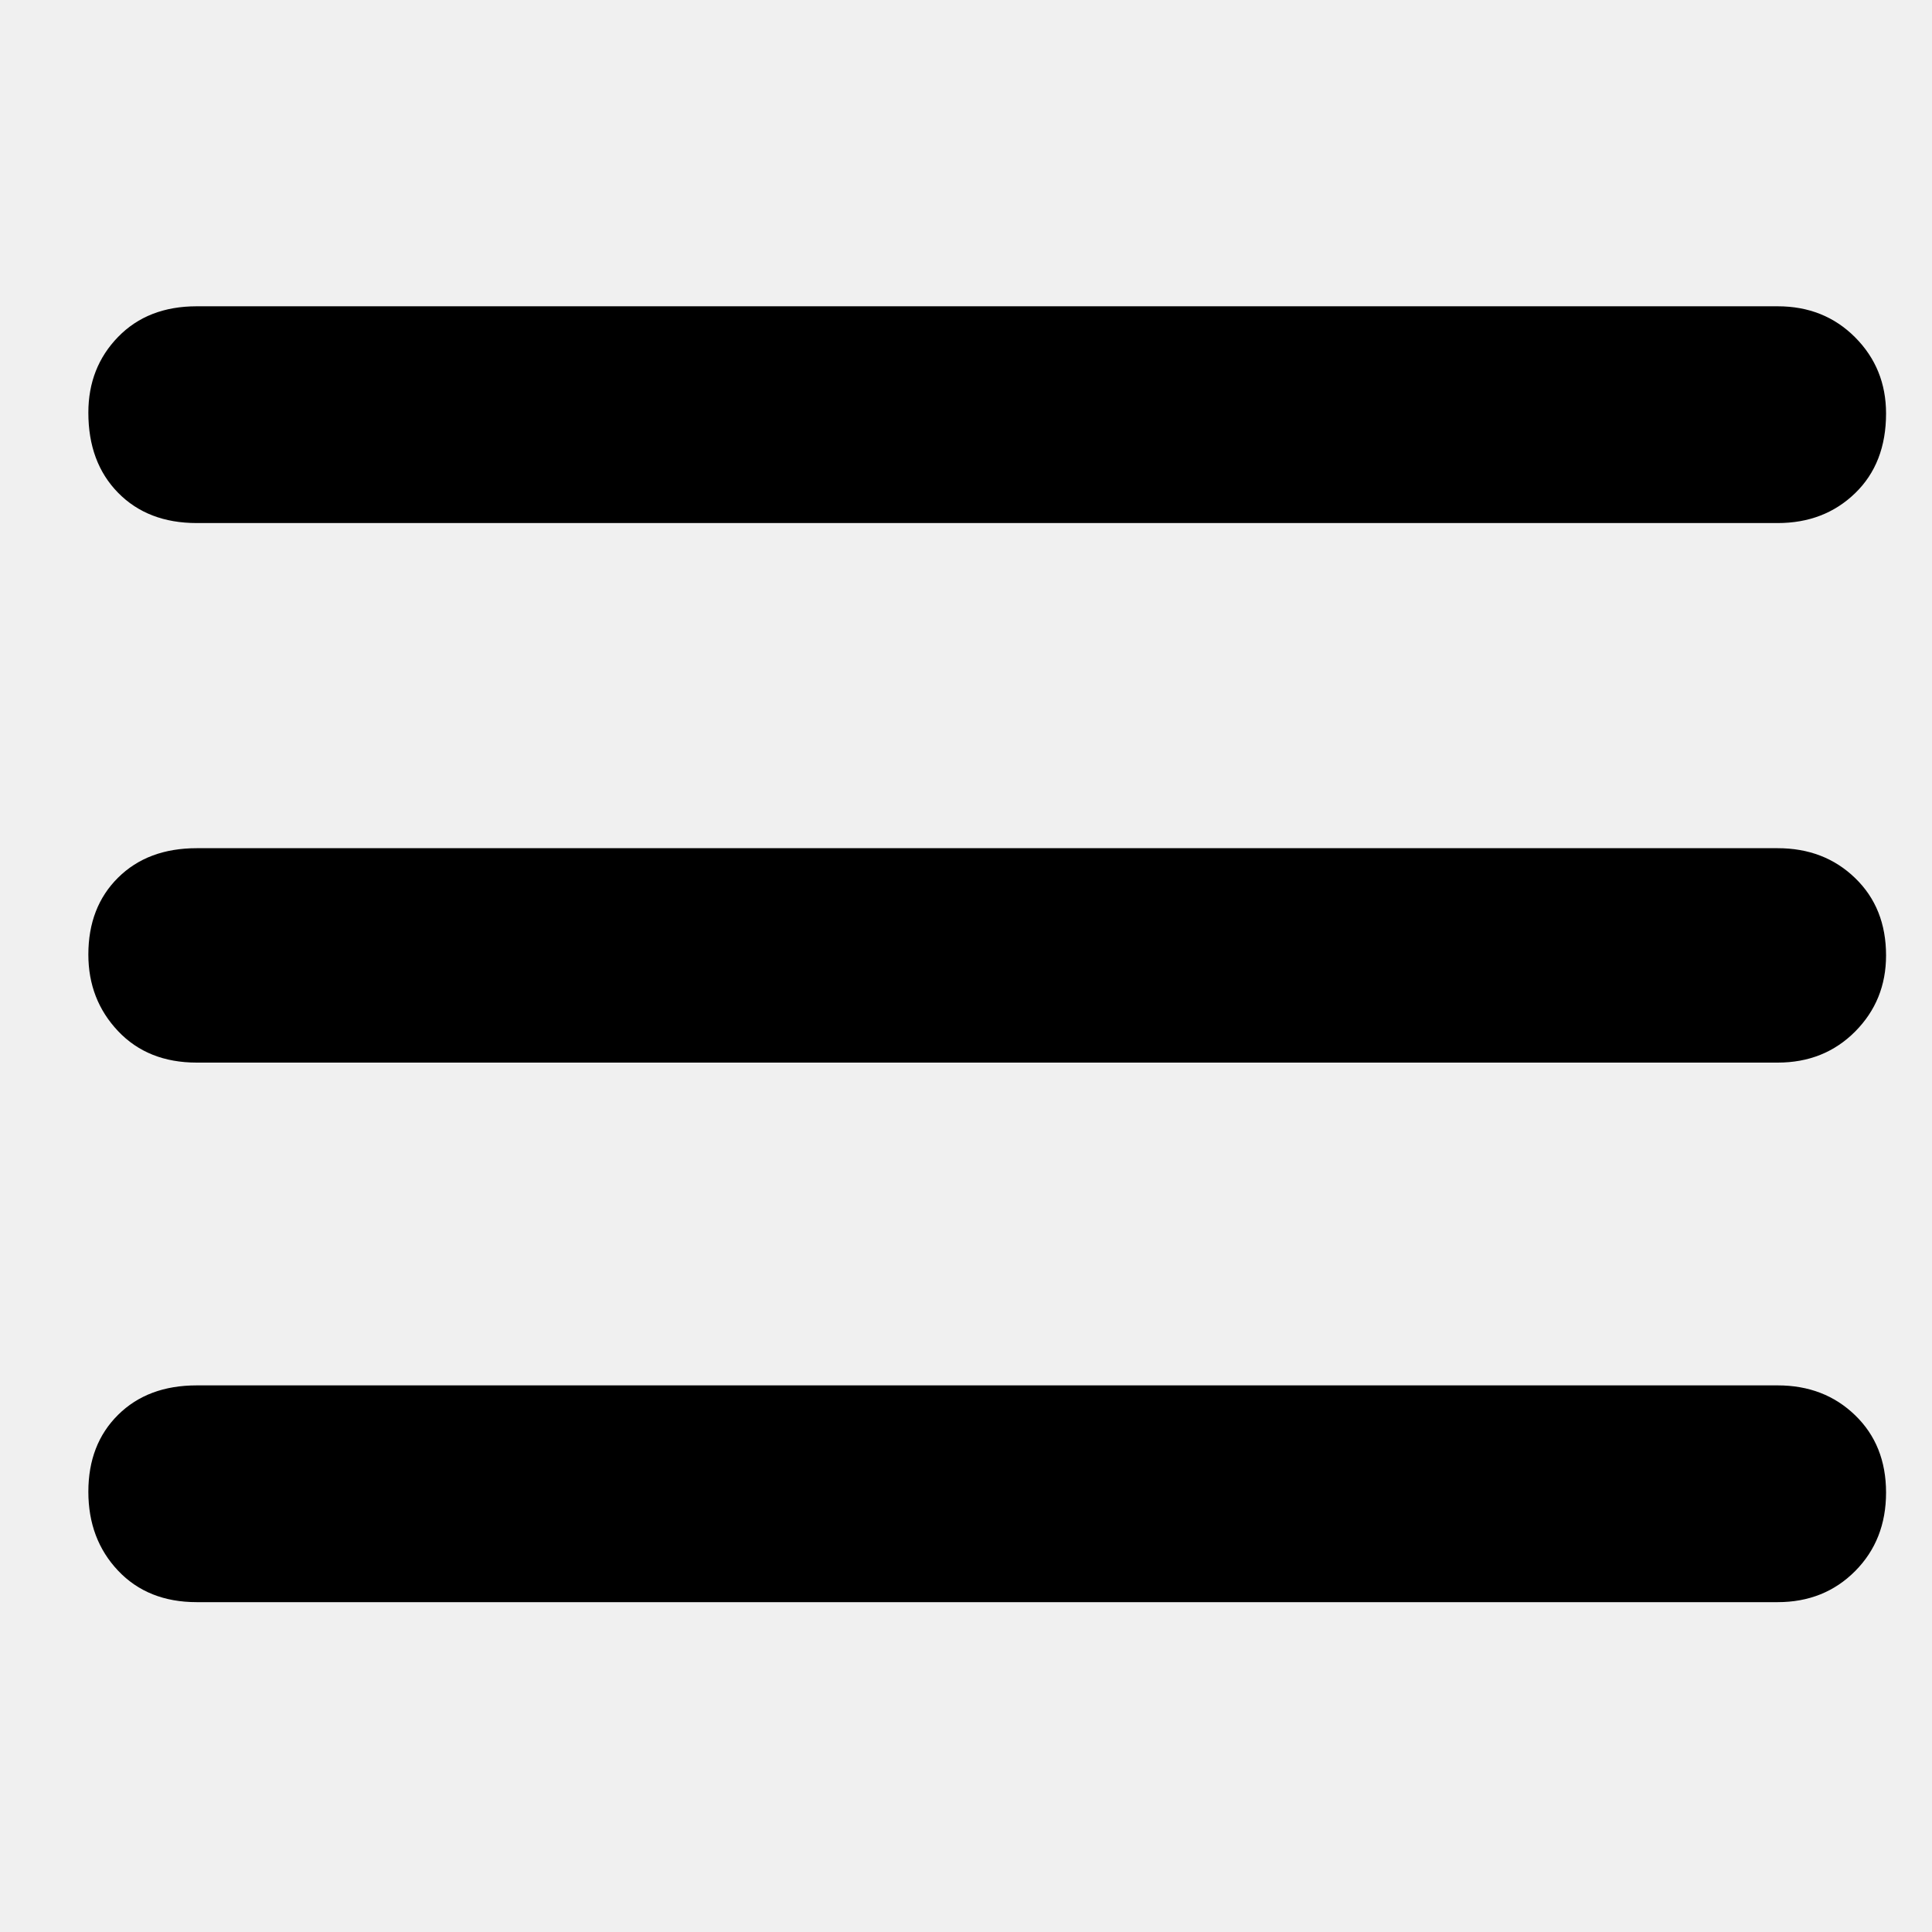
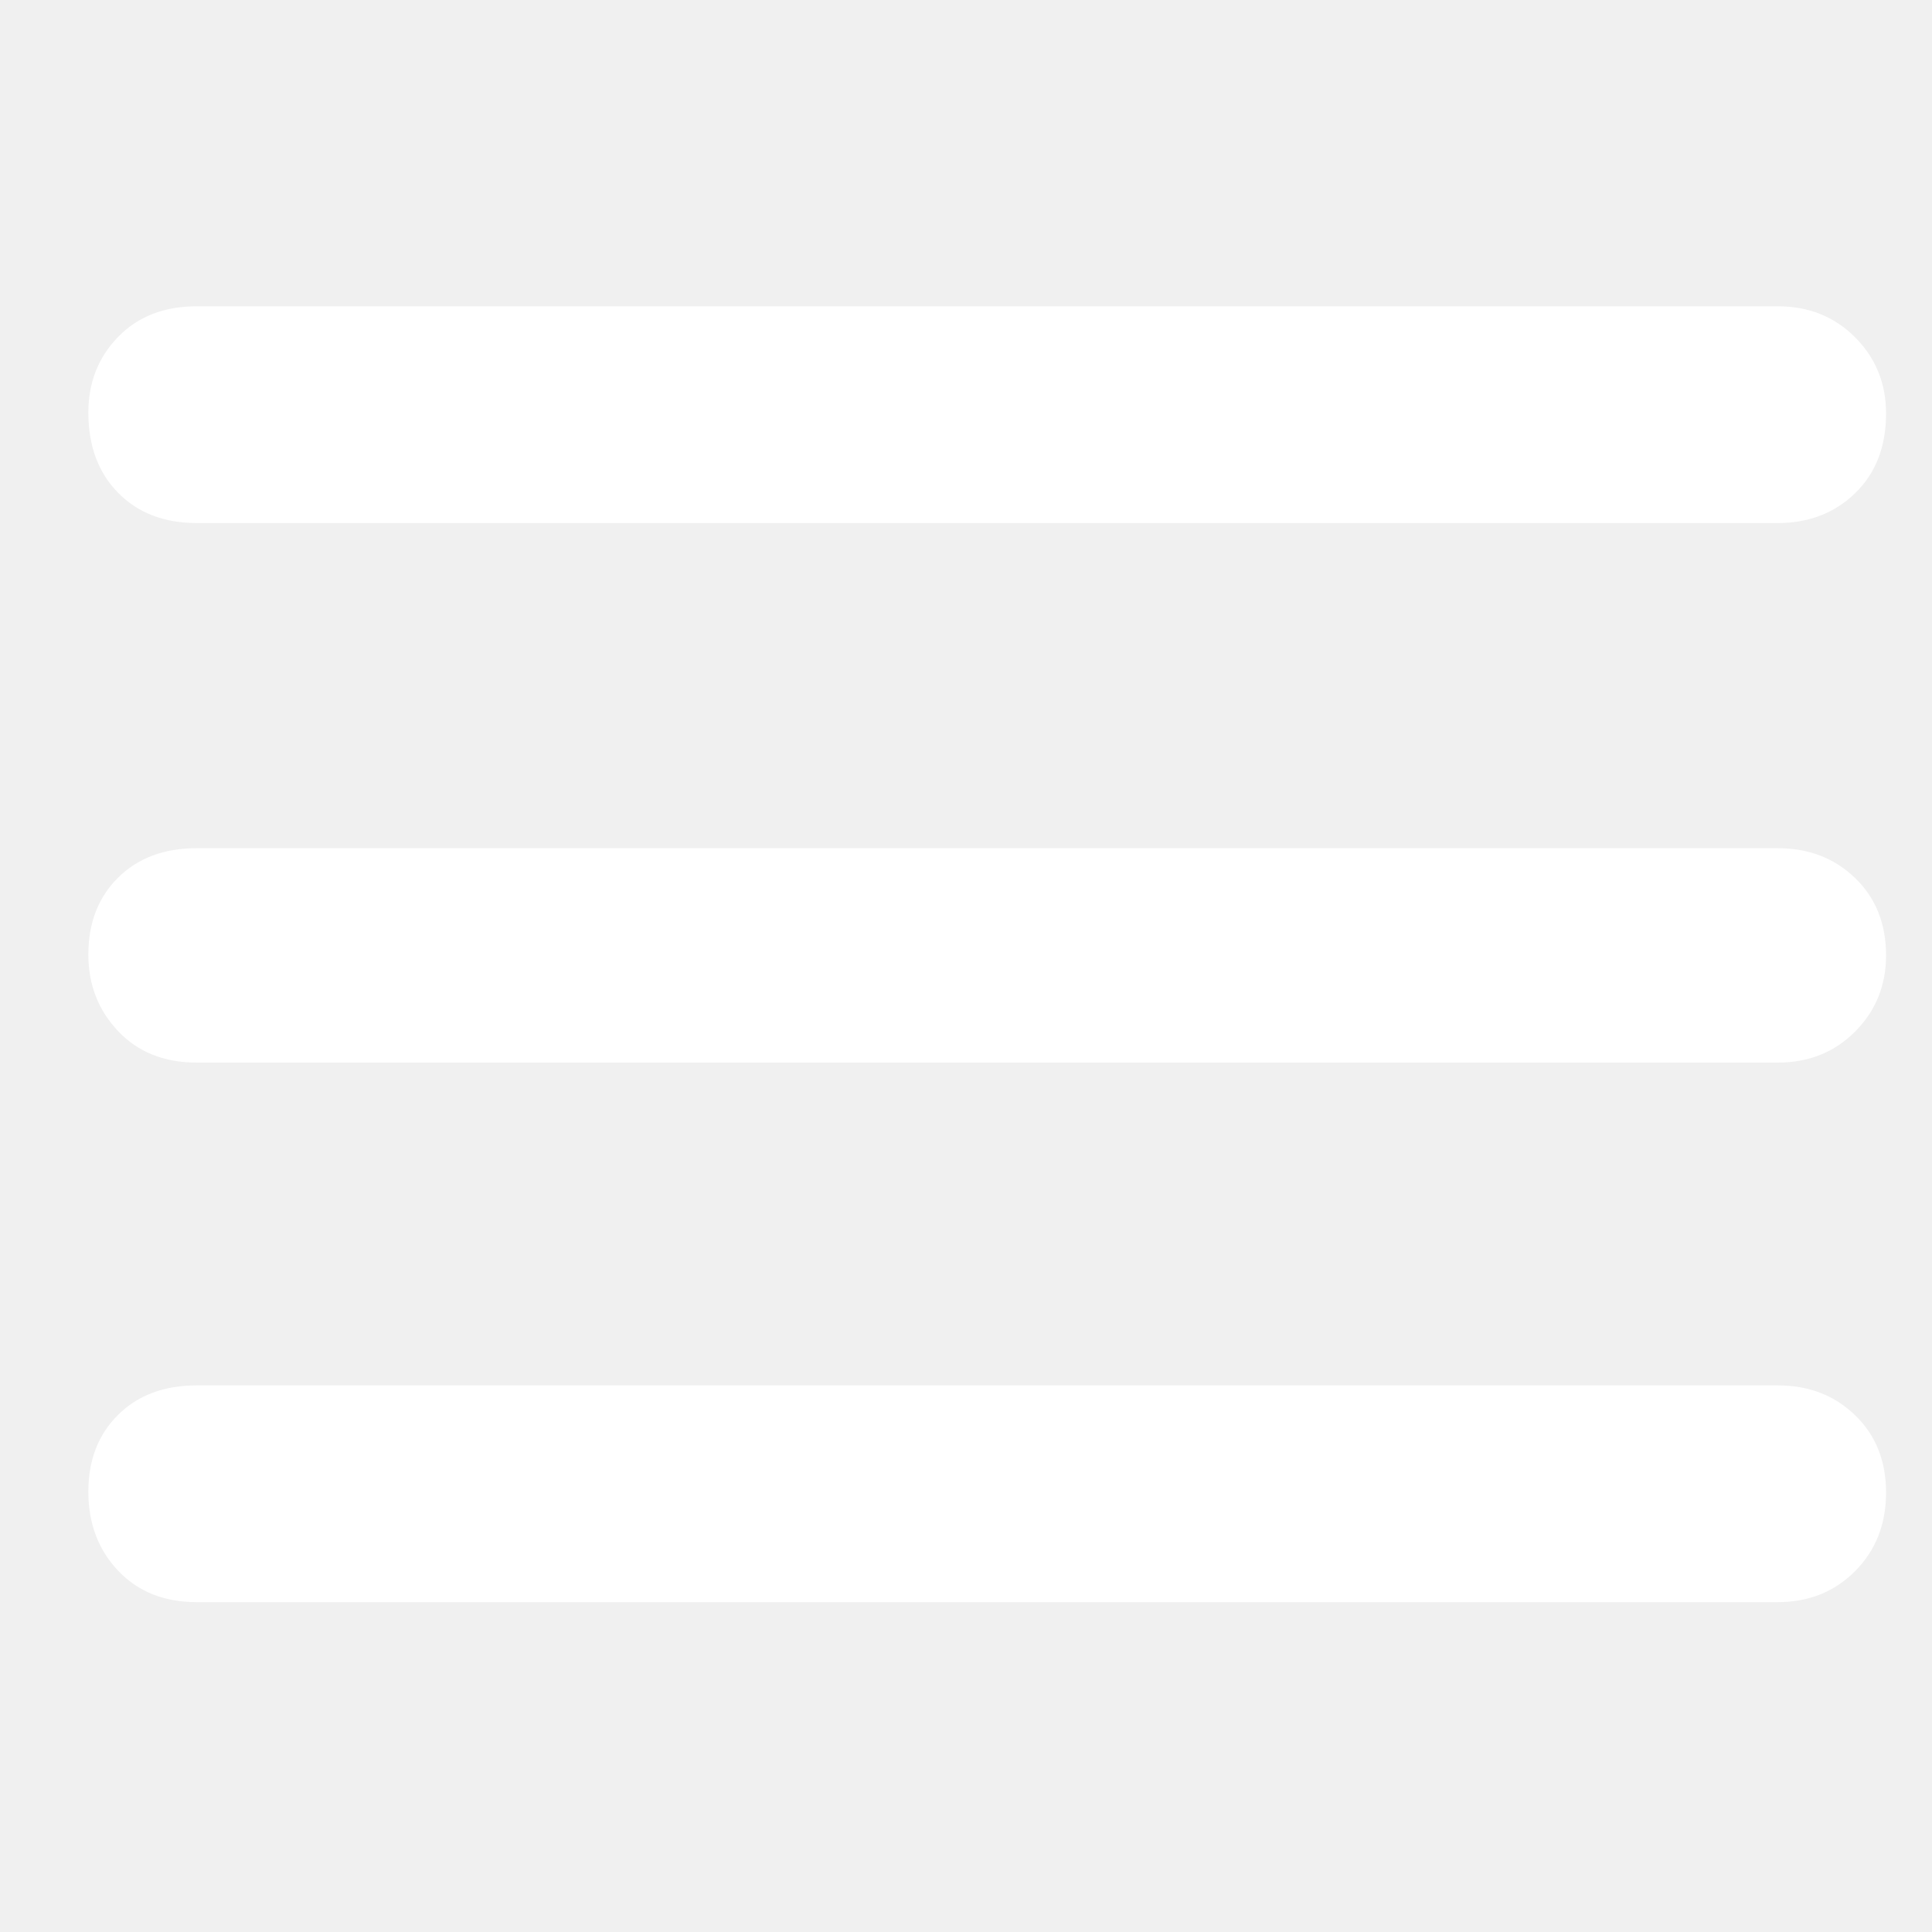
<svg xmlns="http://www.w3.org/2000/svg" width="41" height="41" viewBox="0 0 41 41" fill="none">
-   <path d="M4.175 34C3.483 34 2.927 33.777 2.506 33.332C2.085 32.887 1.875 32.328 1.875 31.657C1.875 30.986 2.085 30.442 2.506 30.025C2.927 29.608 3.483 29.4 4.175 29.4H37.725C38.384 29.4 38.932 29.611 39.369 30.034C39.806 30.456 40.025 31.003 40.025 31.675C40.025 32.346 39.806 32.901 39.369 33.341C38.932 33.78 38.384 34 37.725 34H4.175ZM4.175 22.55C3.483 22.55 2.927 22.327 2.506 21.882C2.085 21.437 1.875 20.895 1.875 20.257C1.875 19.586 2.085 19.042 2.506 18.625C2.927 18.208 3.483 18 4.175 18H37.725C38.384 18 38.932 18.211 39.369 18.634C39.806 19.056 40.025 19.603 40.025 20.275C40.025 20.913 39.806 21.451 39.369 21.891C38.932 22.33 38.384 22.55 37.725 22.55H4.175ZM4.175 11.1C3.483 11.1 2.927 10.886 2.506 10.457C2.085 10.028 1.875 9.462 1.875 8.757C1.875 8.119 2.085 7.583 2.506 7.15C2.927 6.717 3.483 6.5 4.175 6.5H37.725C38.384 6.5 38.932 6.72 39.369 7.159C39.806 7.598 40.025 8.137 40.025 8.775C40.025 9.479 39.806 10.043 39.369 10.466C38.932 10.889 38.384 11.1 37.725 11.1H4.175Z" fill="black" />
+   <path d="M4.175 34C3.483 34 2.927 33.777 2.506 33.332C2.085 32.887 1.875 32.328 1.875 31.657C1.875 30.986 2.085 30.442 2.506 30.025C2.927 29.608 3.483 29.4 4.175 29.4H37.725C38.384 29.4 38.932 29.611 39.369 30.034C39.806 30.456 40.025 31.003 40.025 31.675C40.025 32.346 39.806 32.901 39.369 33.341C38.932 33.78 38.384 34 37.725 34H4.175ZM4.175 22.55C3.483 22.55 2.927 22.327 2.506 21.882C2.085 21.437 1.875 20.895 1.875 20.257C1.875 19.586 2.085 19.042 2.506 18.625C2.927 18.208 3.483 18 4.175 18H37.725C38.384 18 38.932 18.211 39.369 18.634C39.806 19.056 40.025 19.603 40.025 20.275C40.025 20.913 39.806 21.451 39.369 21.891C38.932 22.33 38.384 22.55 37.725 22.55H4.175ZM4.175 11.1C3.483 11.1 2.927 10.886 2.506 10.457C2.085 10.028 1.875 9.462 1.875 8.757C1.875 8.119 2.085 7.583 2.506 7.15C2.927 6.717 3.483 6.5 4.175 6.5H37.725C38.384 6.5 38.932 6.72 39.369 7.159C39.806 7.598 40.025 8.137 40.025 8.775C40.025 9.479 39.806 10.043 39.369 10.466C38.932 10.889 38.384 11.1 37.725 11.1H4.175Z" fill="white" />
</svg>
